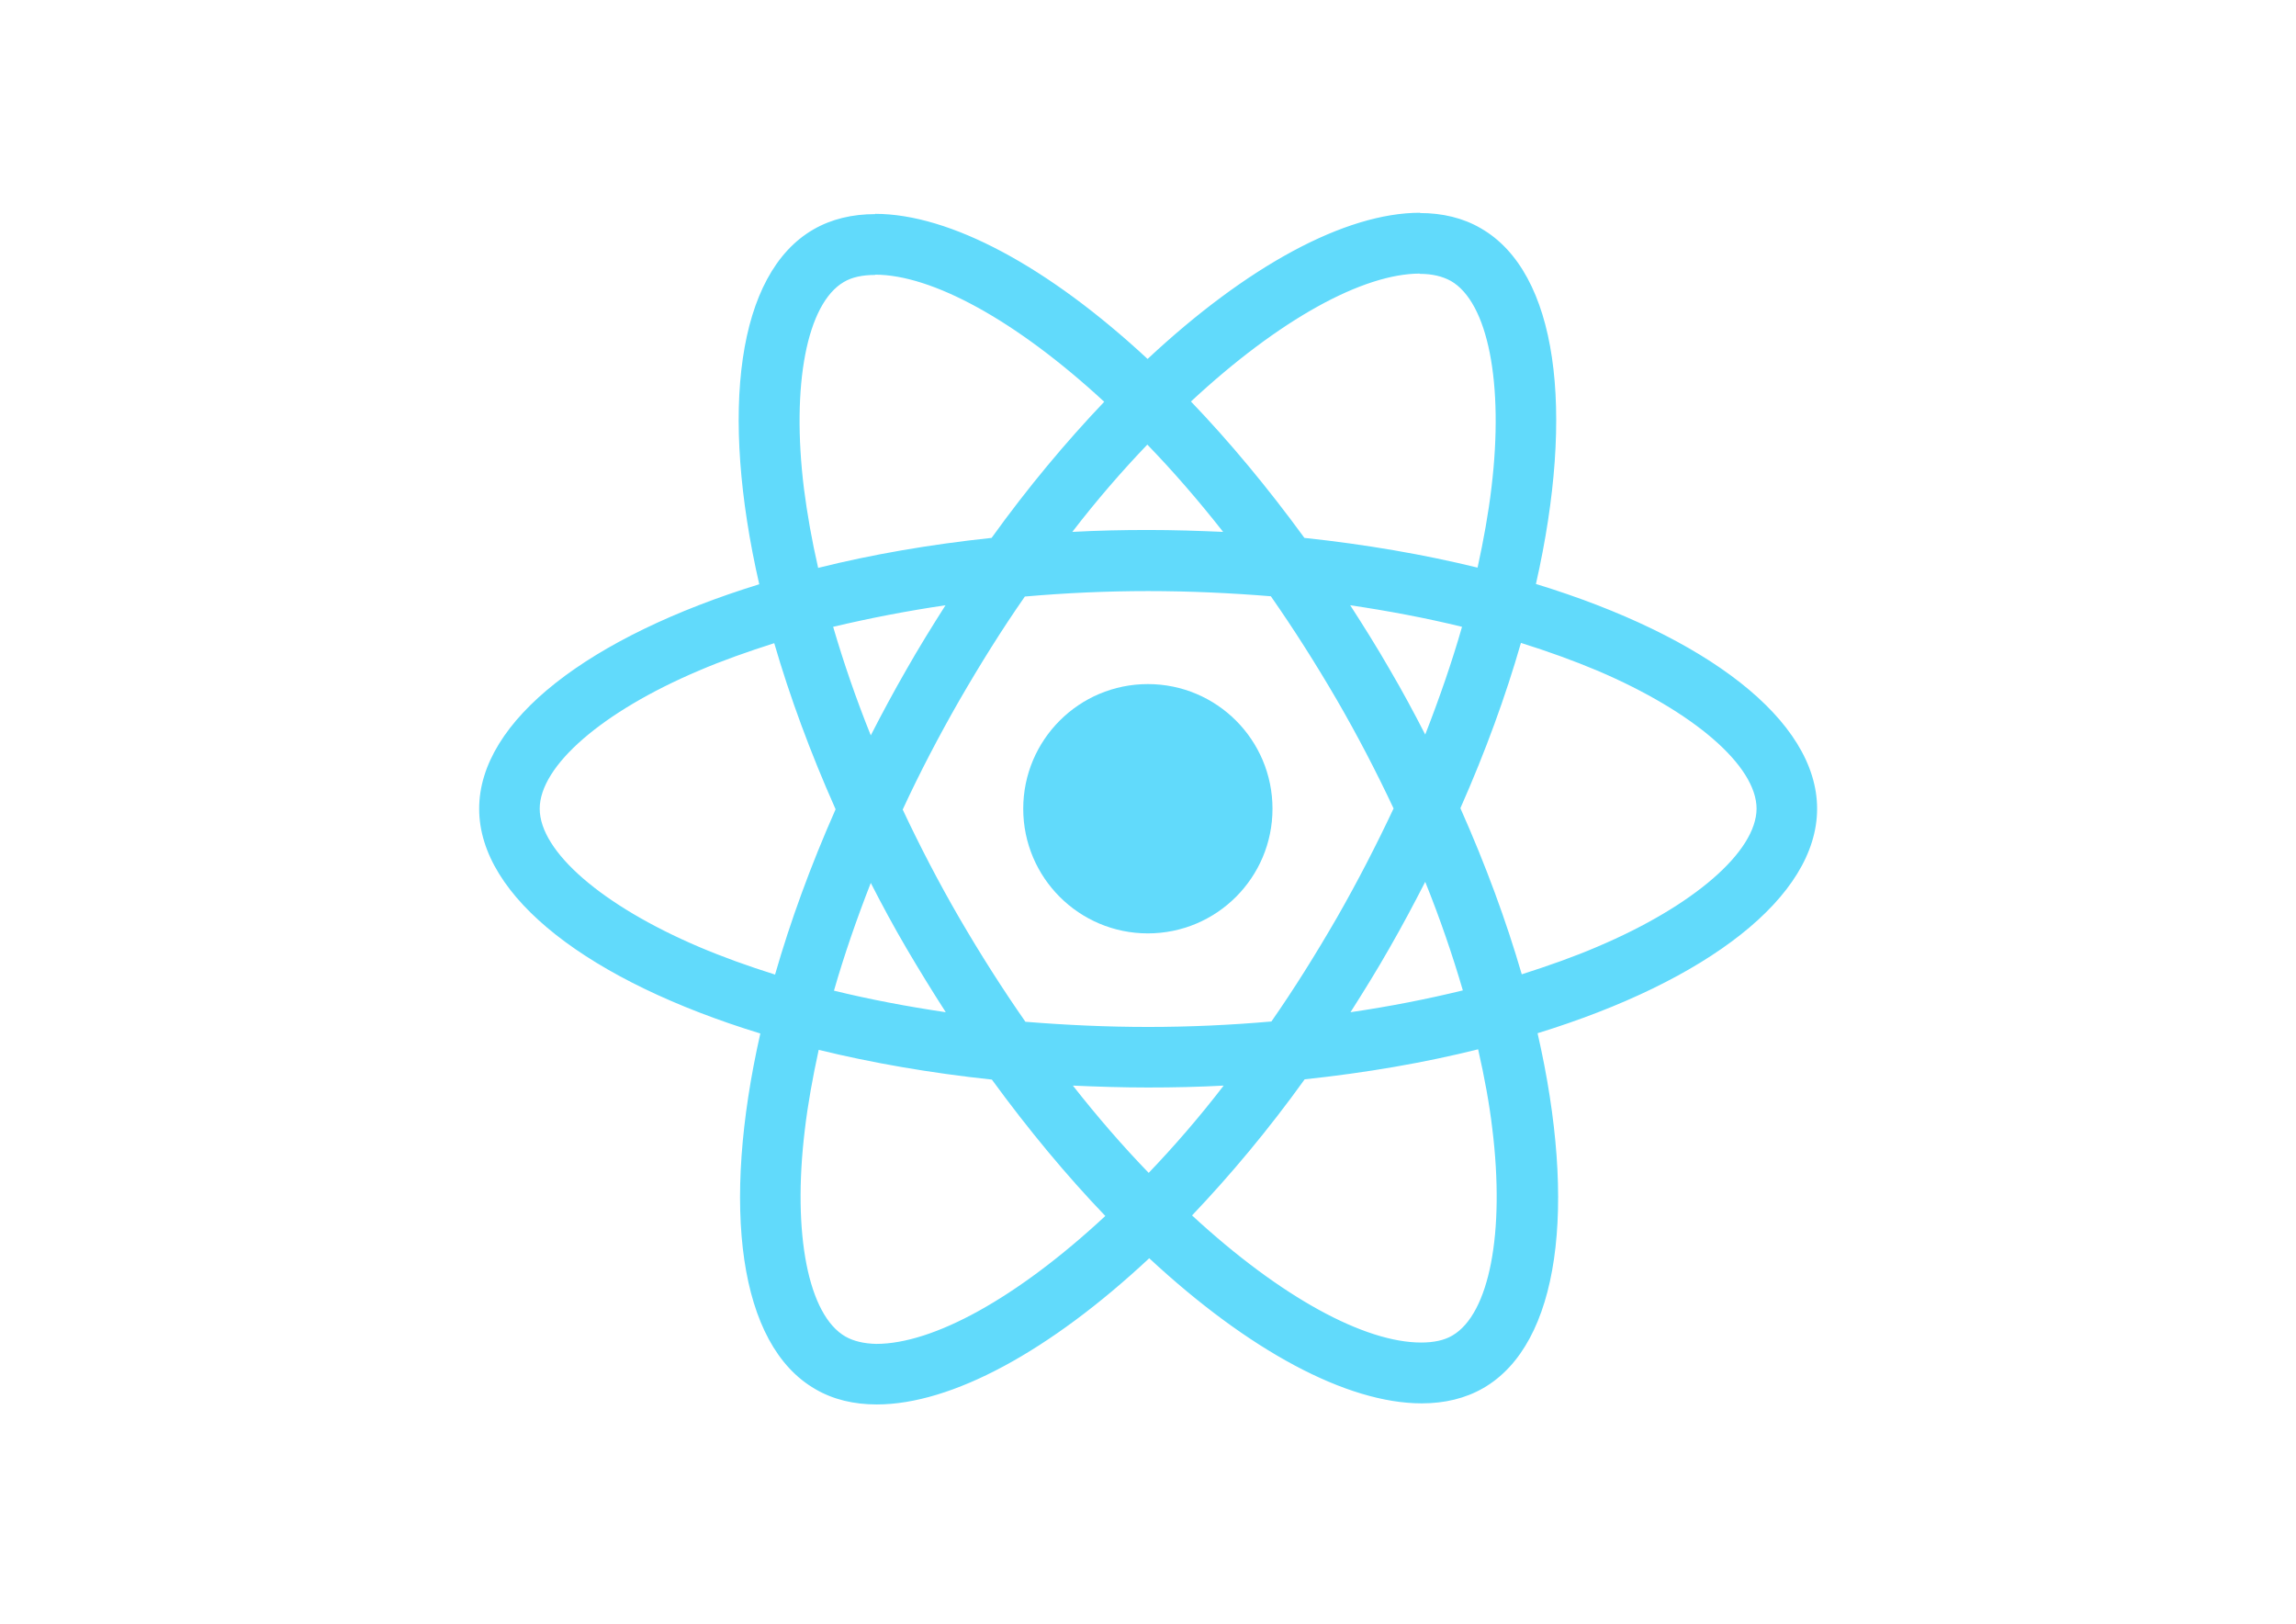
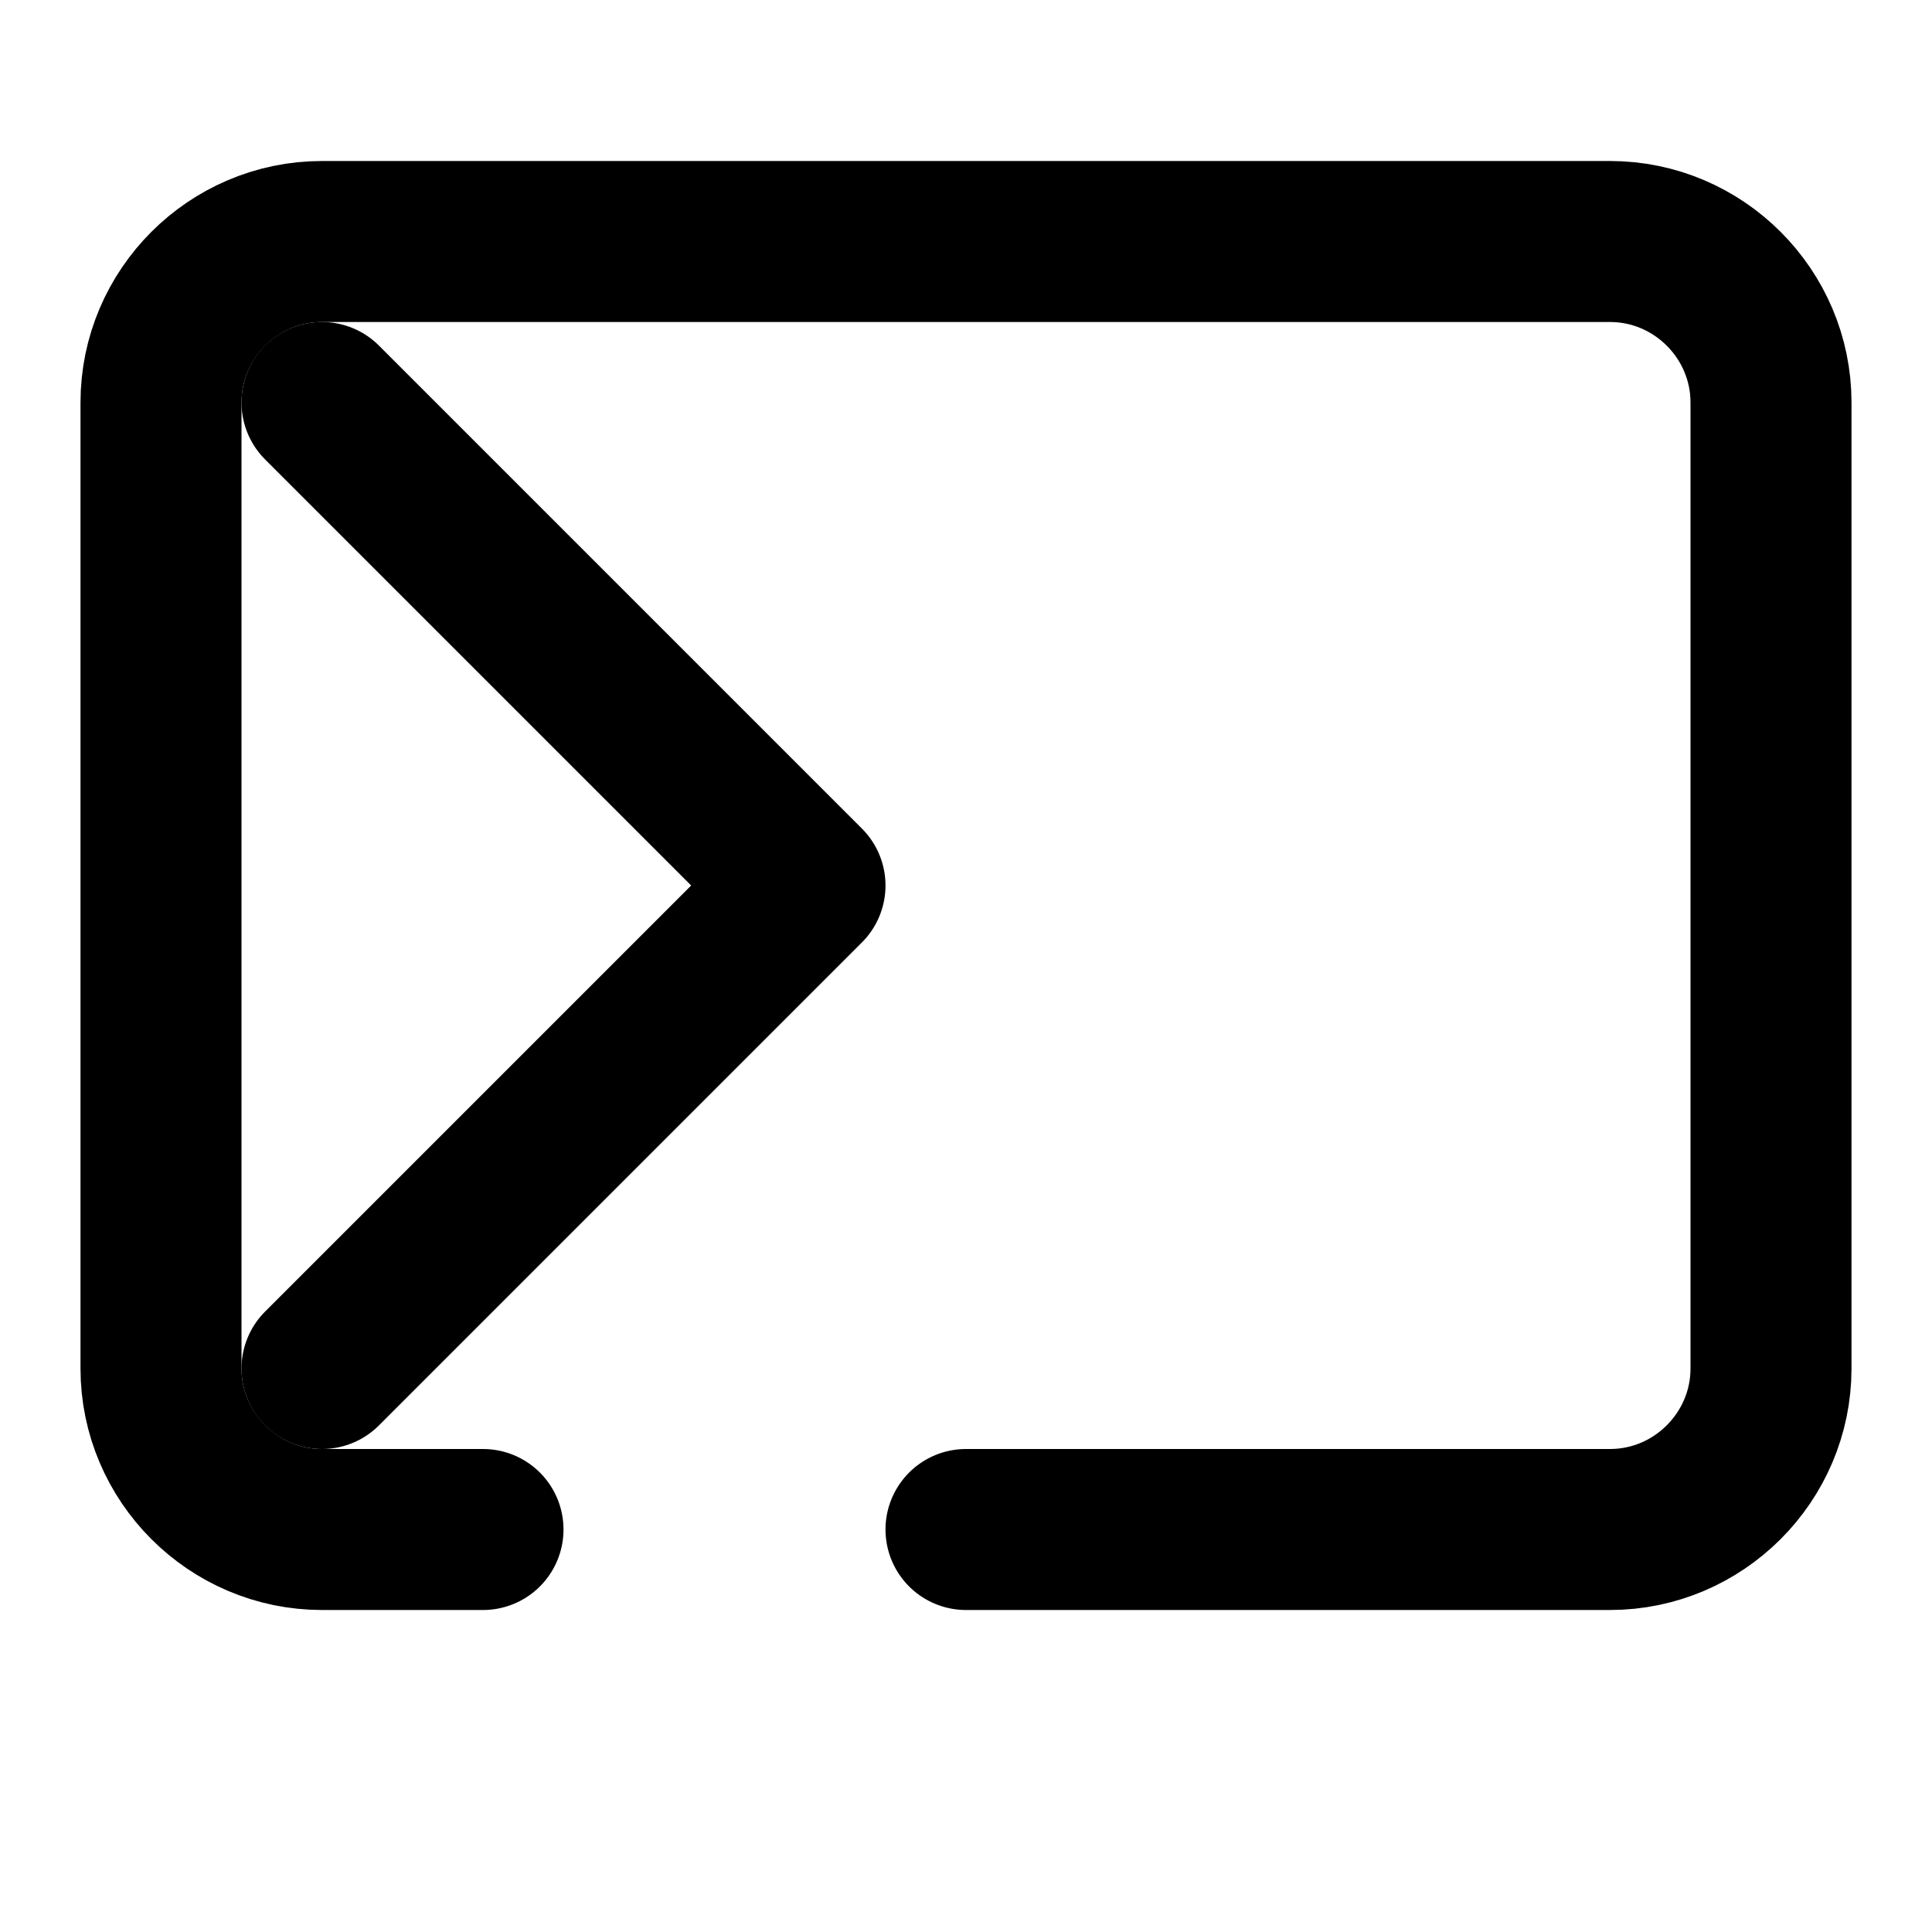
- <svg xmlns="http://www.w3.org/2000/svg" viewBox="0 0 841.9 595.3">
-   <g fill="#61DAFB">
-     <path d="M666.3 296.5c0-32.5-40.7-63.3-103.1-82.4 14.4-63.6 8-114.2-20.2-130.4-6.5-3.8-14.1-5.6-22.4-5.6v22.3c4.6 0 8.3.9 11.4 2.6 13.6 7.8 19.5 37.5 14.9 75.7-1.1 9.4-2.9 19.3-5.1 29.4-19.6-4.8-41-8.5-63.5-10.9-13.5-18.5-27.5-35.3-41.6-50 32.6-30.3 63.2-46.9 84-46.9V78c-27.5 0-63.5 19.6-99.9 53.6-36.4-33.8-72.4-53.2-99.9-53.2v22.3c20.7 0 51.4 16.5 84 46.6-14 14.7-28 31.4-41.3 49.9-22.6 2.4-44 6.1-63.6 11-2.3-10-4-19.7-5.2-29-4.7-38.2 1.1-67.9 14.6-75.8 3-1.8 6.9-2.6 11.5-2.6V78.5c-8.4 0-16 1.8-22.6 5.6-28.1 16.2-34.4 66.7-19.9 130.1-62.2 19.2-102.7 49.9-102.7 82.3 0 32.5 40.7 63.3 103.1 82.4-14.4 63.6-8 114.2 20.2 130.4 6.5 3.8 14.1 5.6 22.5 5.6 27.5 0 63.5-19.6 99.9-53.6 36.4 33.8 72.4 53.2 99.9 53.2 8.4 0 16-1.8 22.6-5.6 28.1-16.2 34.4-66.7 19.9-130.1 62-19.1 102.5-49.9 102.5-82.3zm-130.2-66.7c-3.7 12.9-8.3 26.2-13.5 39.5-4.1-8-8.4-16-13.1-24-4.6-8-9.5-15.8-14.4-23.4 14.2 2.1 27.9 4.7 41 7.9zm-45.8 106.5c-7.8 13.5-15.8 26.3-24.1 38.2-14.9 1.3-30 2-45.2 2-15.1 0-30.2-.7-45-1.9-8.3-11.9-16.4-24.6-24.2-38-7.6-13.1-14.5-26.4-20.8-39.8 6.2-13.4 13.2-26.8 20.7-39.9 7.8-13.5 15.8-26.3 24.1-38.2 14.9-1.3 30-2 45.2-2 15.1 0 30.2.7 45 1.9 8.3 11.9 16.4 24.6 24.2 38 7.6 13.1 14.5 26.4 20.8 39.8-6.3 13.4-13.2 26.8-20.7 39.9zm32.3-13c5.4 13.4 10 26.8 13.8 39.8-13.1 3.2-26.9 5.9-41.2 8 4.9-7.7 9.8-15.6 14.4-23.7 4.6-8 8.9-16.1 13-24.1zM421.2 430c-9.3-9.6-18.6-20.3-27.8-32 9 .4 18.2.7 27.5.7 9.4 0 18.7-.2 27.8-.7-9 11.7-18.3 22.4-27.5 32zm-74.4-58.9c-14.2-2.1-27.9-4.7-41-7.9 3.7-12.9 8.3-26.2 13.5-39.5 4.1 8 8.4 16 13.1 24 4.7 8 9.5 15.8 14.4 23.4zM420.7 163c9.3 9.6 18.6 20.3 27.8 32-9-.4-18.2-.7-27.5-.7-9.4 0-18.7.2-27.8.7 9-11.7 18.3-22.4 27.5-32zm-74 58.9c-4.9 7.7-9.8 15.6-14.4 23.7-4.6 8-8.9 16-13 24-5.4-13.4-10-26.8-13.8-39.8 13.1-3.1 26.9-5.8 41.2-7.9zm-90.5 125.2c-35.4-15.1-58.3-34.9-58.3-50.6 0-15.7 22.9-35.6 58.3-50.6 8.6-3.7 18-7 27.7-10.1 5.7 19.6 13.2 40 22.5 60.9-9.2 20.8-16.6 41.1-22.2 60.6-9.9-3.1-19.3-6.5-28-10.2zM310 490c-13.6-7.8-19.5-37.5-14.9-75.7 1.1-9.4 2.9-19.3 5.1-29.4 19.6 4.8 41 8.5 63.5 10.9 13.5 18.5 27.5 35.3 41.6 50-32.6 30.3-63.2 46.9-84 46.9-4.5-.1-8.3-1-11.3-2.7zm237.2-76.2c4.7 38.2-1.1 67.9-14.6 75.8-3 1.8-6.9 2.6-11.5 2.6-20.7 0-51.4-16.5-84-46.6 14-14.7 28-31.4 41.3-49.9 22.6-2.4 44-6.1 63.6-11 2.3 10.1 4.1 19.8 5.2 29.1zm38.5-66.7c-8.6 3.7-18 7-27.7 10.1-5.7-19.6-13.2-40-22.5-60.9 9.2-20.8 16.6-41.1 22.2-60.6 9.9 3.1 19.3 6.5 28.1 10.2 35.4 15.1 58.3 34.9 58.3 50.6-.1 15.7-23 35.6-58.4 50.6zM320.8 78.4z" />
-     <circle cx="420.9" cy="296.5" r="45.7" />
-     <path d="M520.5 78.1z" />
-   </g>
+ <svg xmlns="http://www.w3.org/2000/svg" viewBox="0 0 24 24" width="24" height="24" fill="none" stroke="currentColor" stroke-width="2" stroke-linecap="round" stroke-linejoin="round">
+   <path d="M4 17L10 11L4 5" />
+   <path d="M12 19H20C21.1 19 22 18.1 22 17V5C22 3.9 21.1 3 20 3H4C2.9 3 2 3.9 2 5V17C2 18.1 2.9 19 4 19H6" />
</svg>
